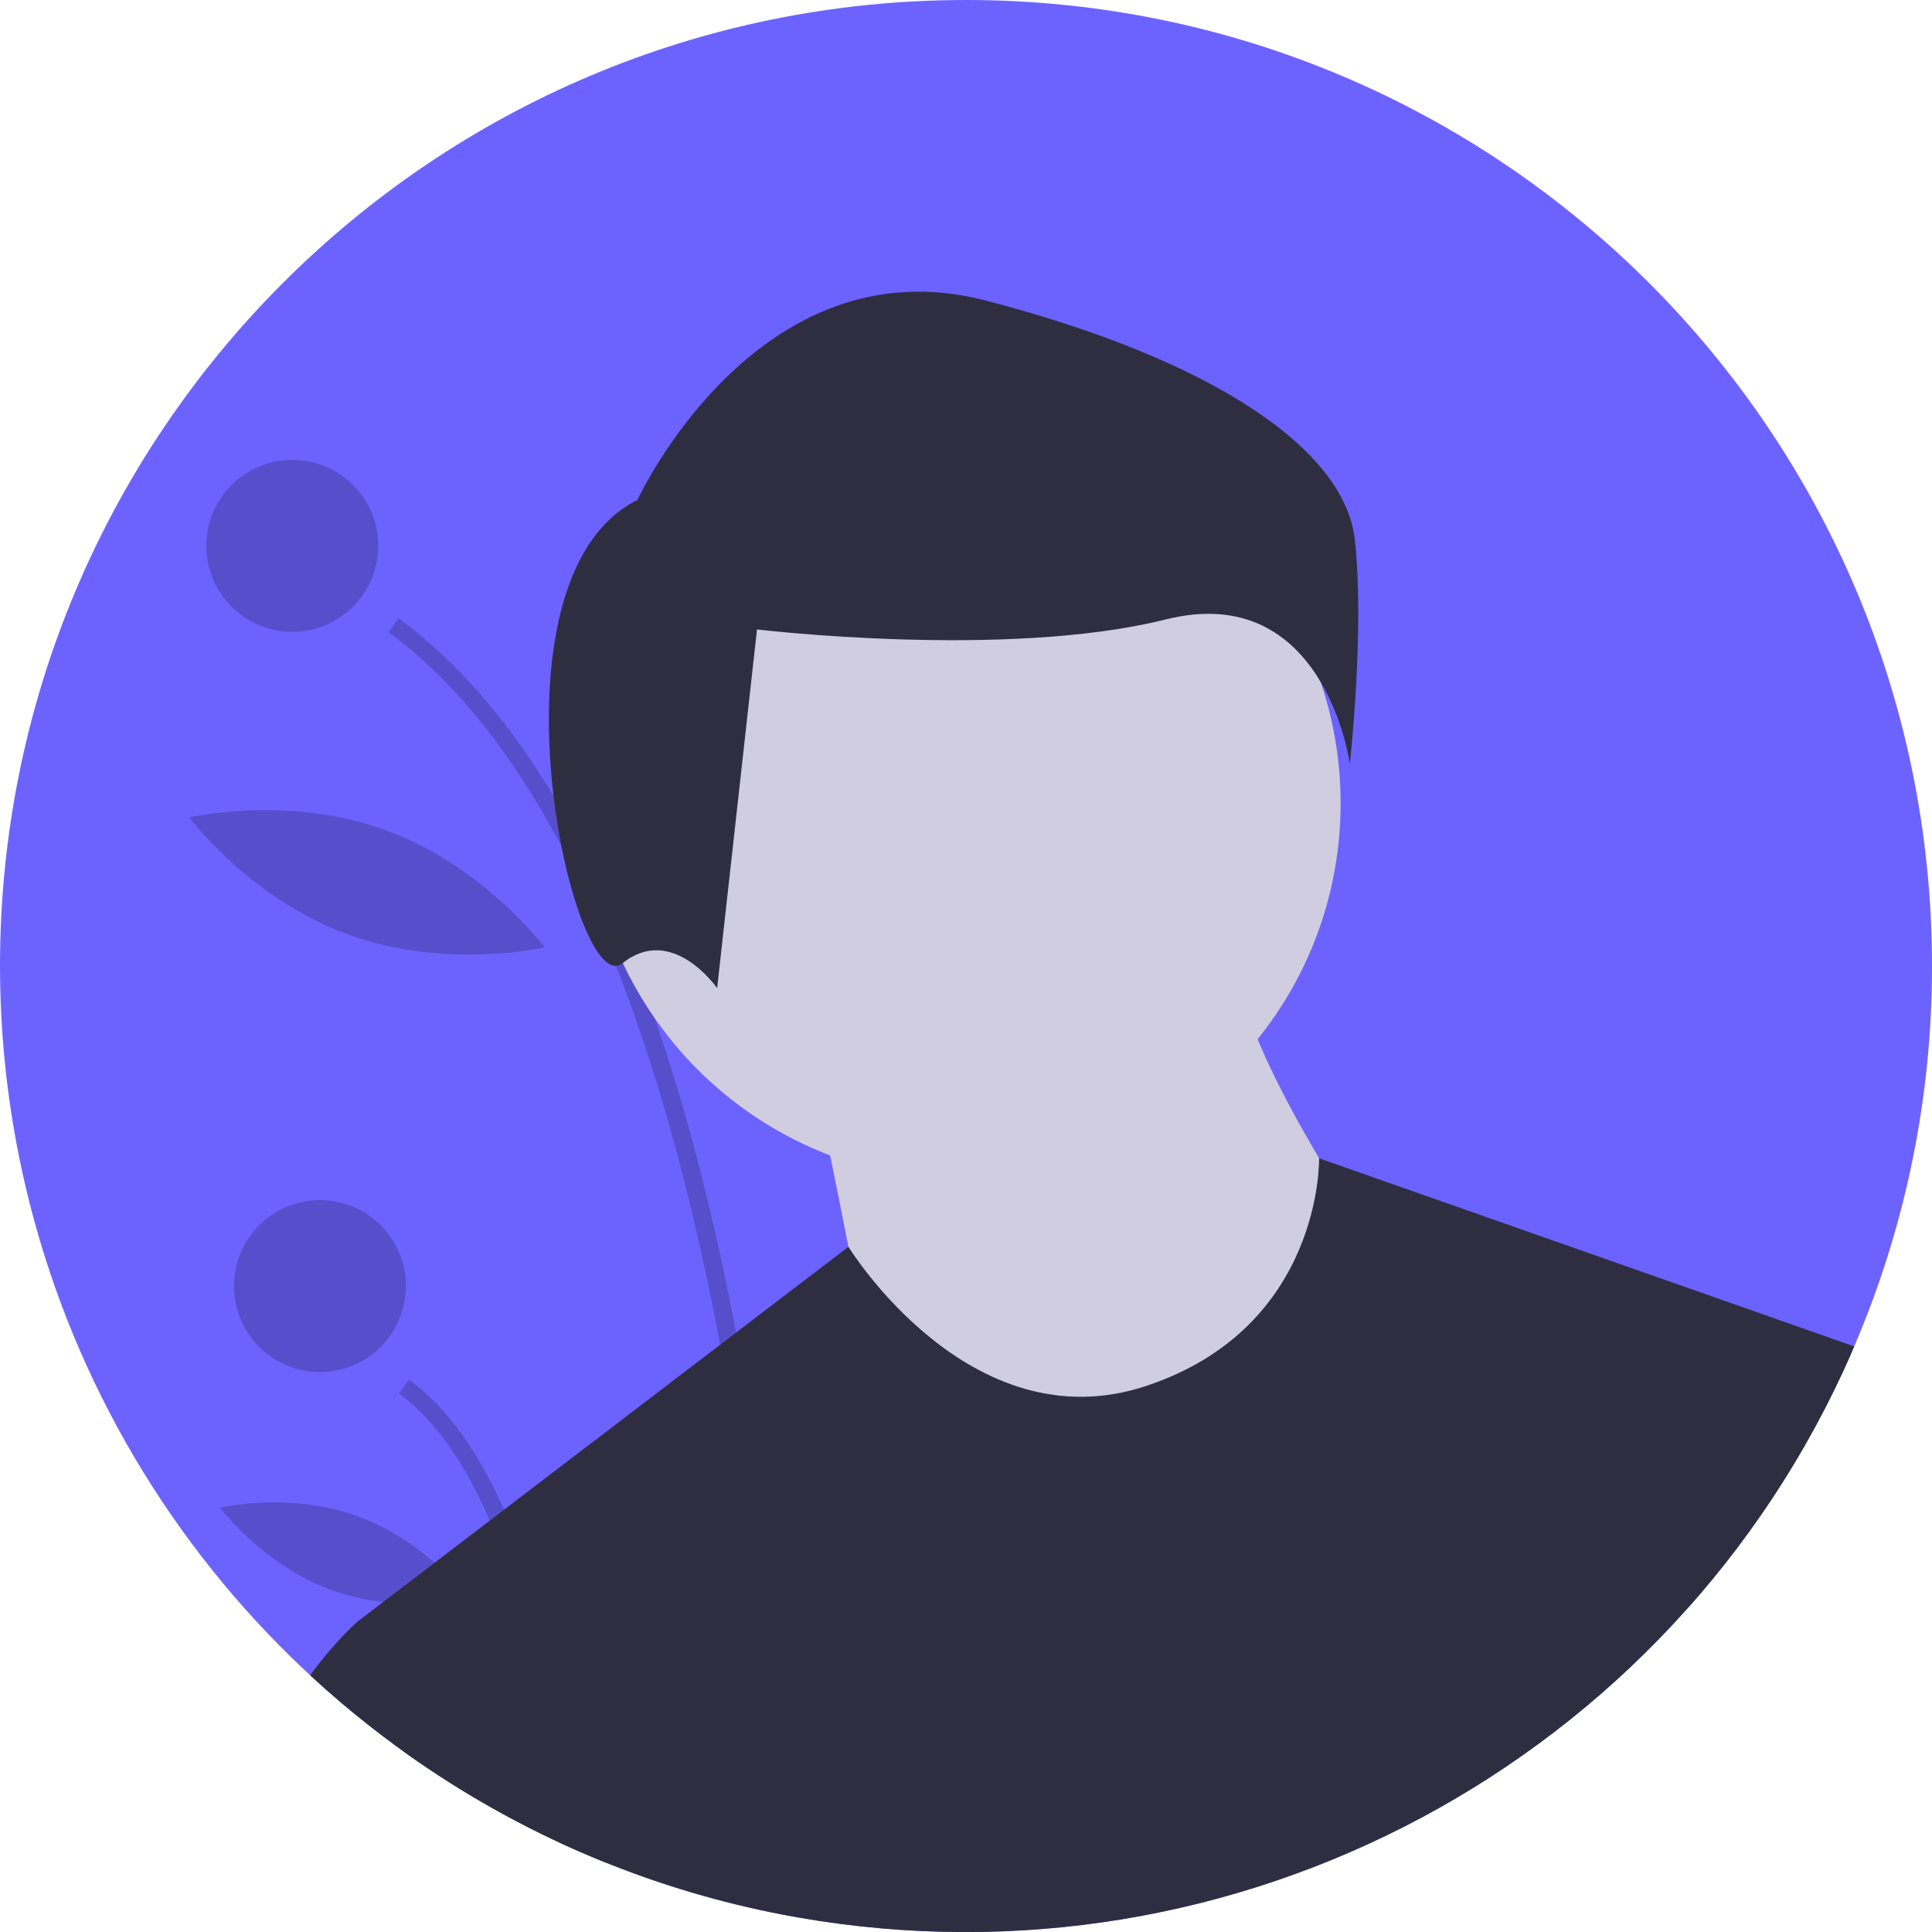
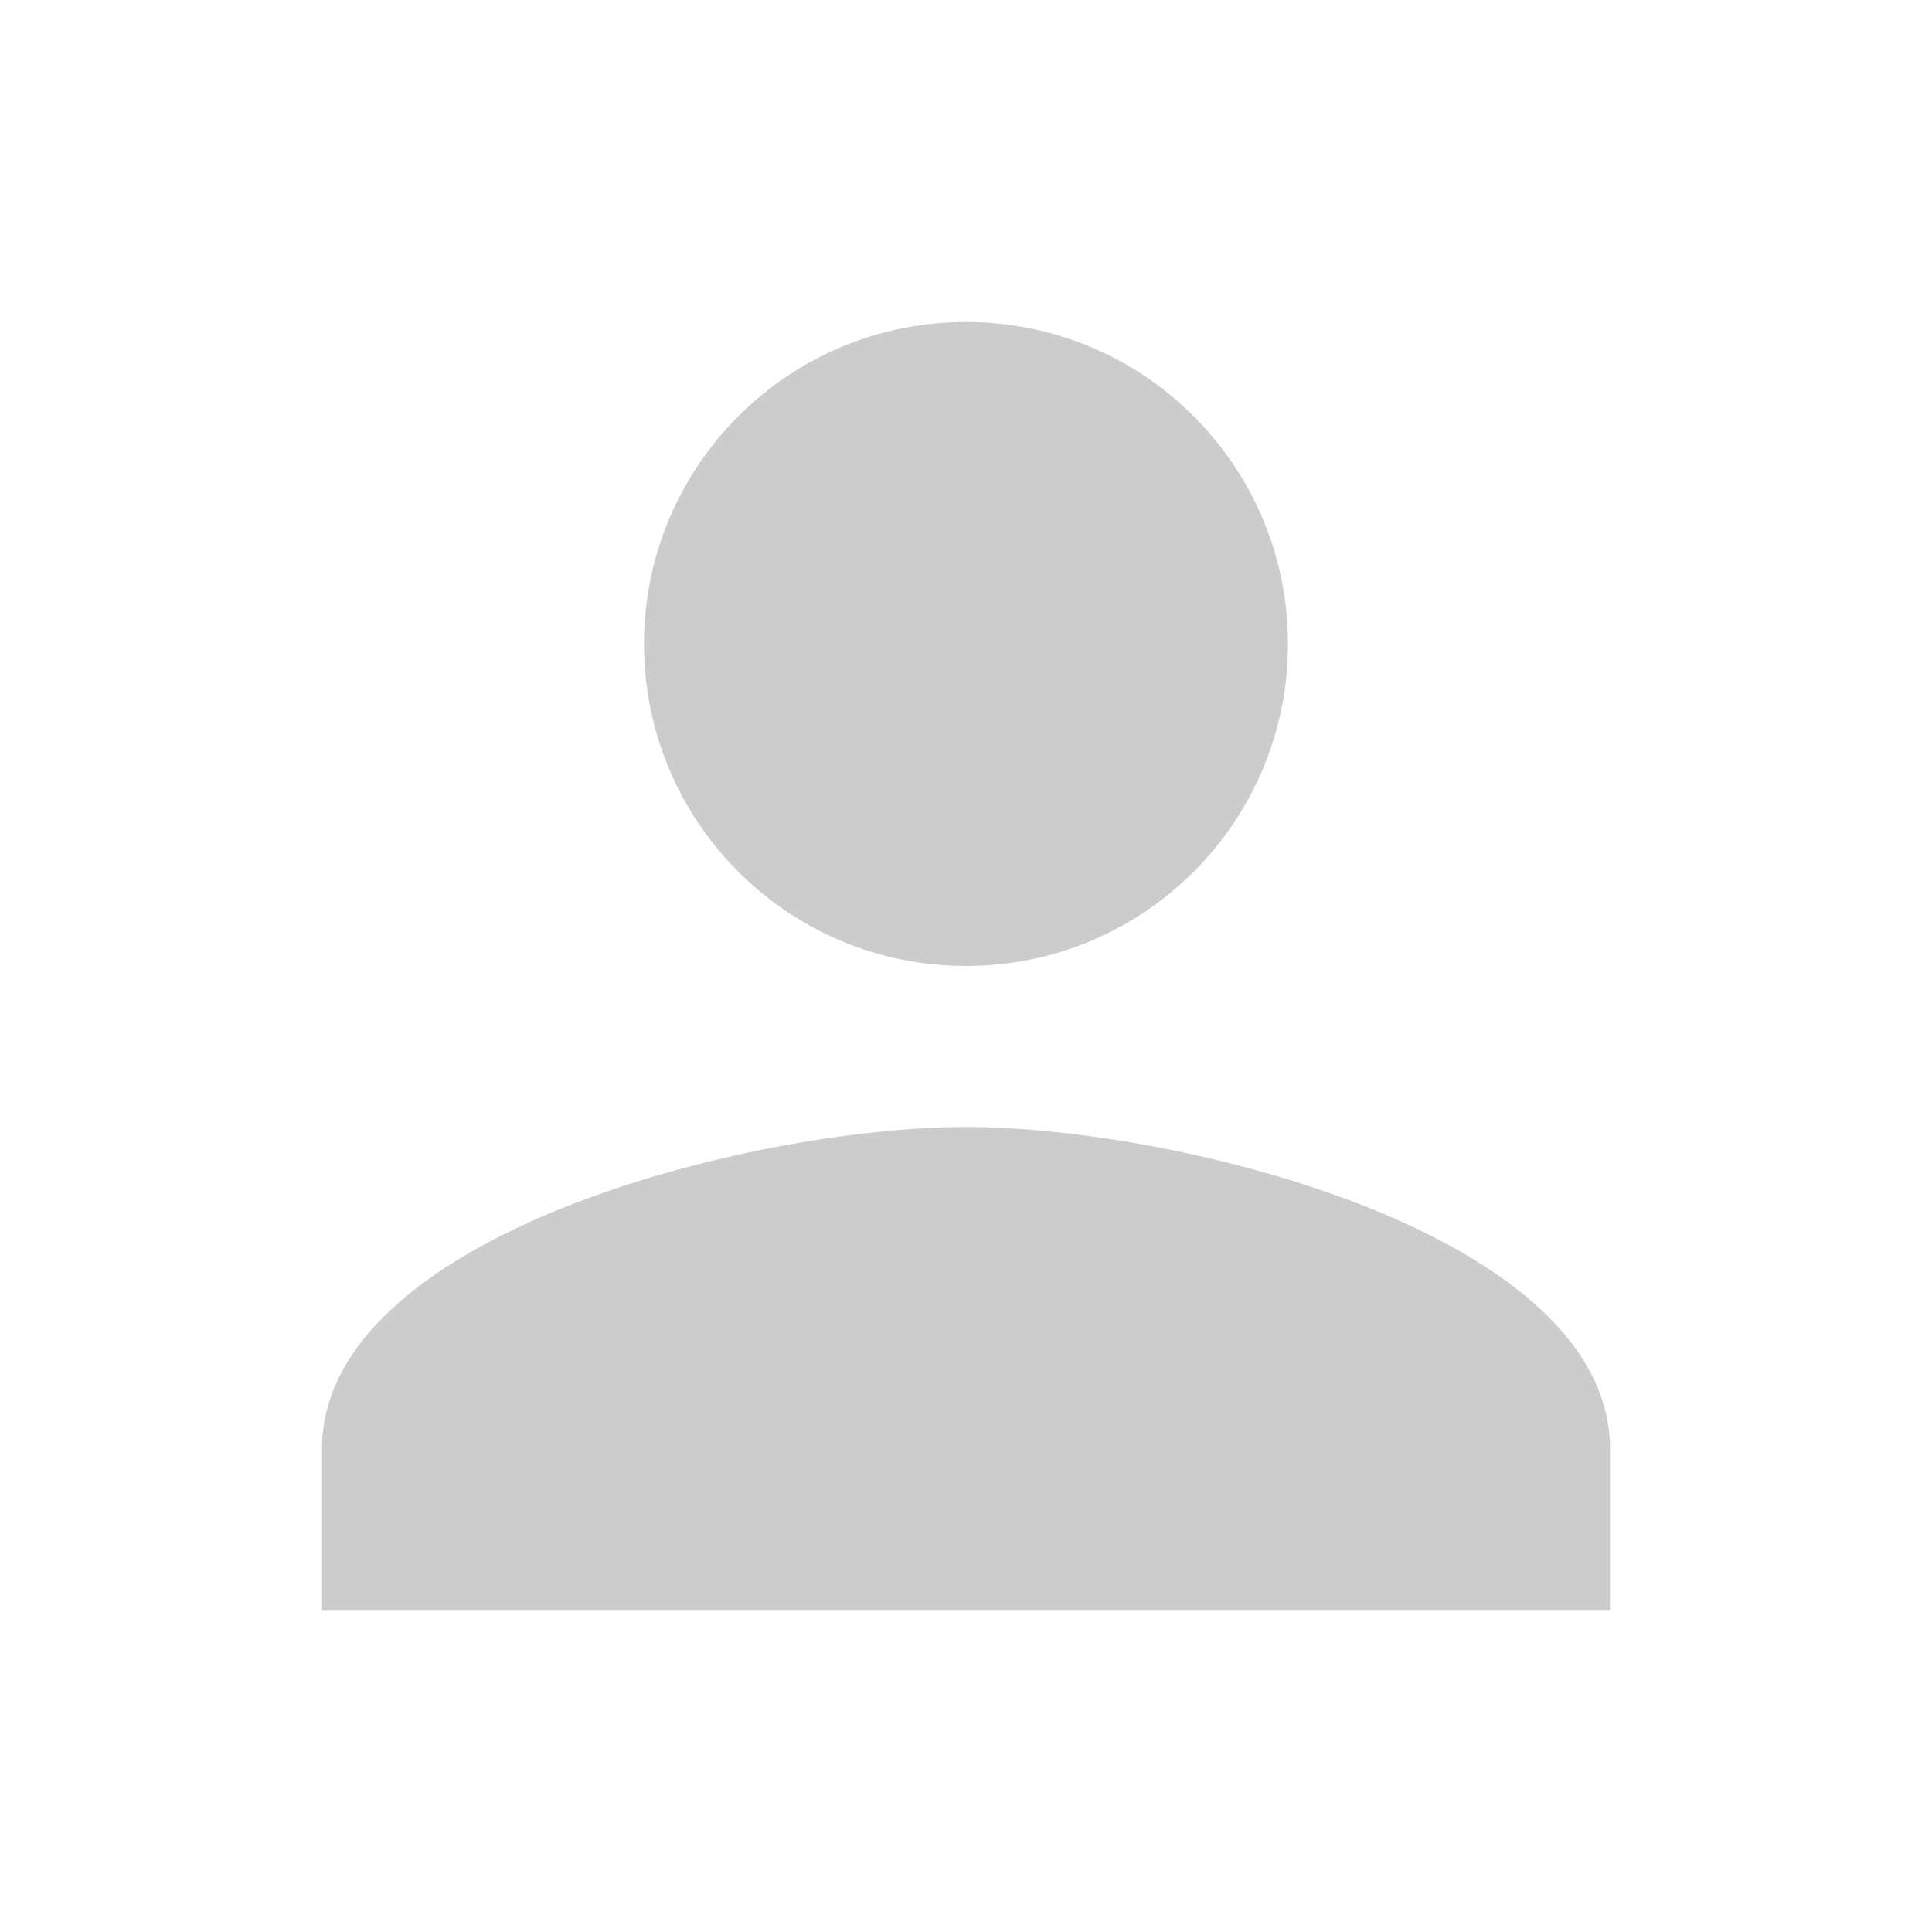
- <svg xmlns="http://www.w3.org/2000/svg" id="e59edb86-a3bc-4694-8aac-31e565ca5cfc" data-name="Layer 1" width="676" height="676" viewBox="0 0 676 676">
-   <path d="M938,450a336.852,336.852,0,0,1-27.22,133.1L909.66,585.68A338.559,338.559,0,0,1,541.35,782.93q-3.045-.54-6.08-1.12a334.981,334.981,0,0,1-61.14-18.03q-4.815-1.935-9.56-4.01c-2.16-.94-4.32-1.91-6.46-2.91A338.414,338.414,0,0,1,262,450c0-186.67,151.33-338,338-338S938,263.33,938,450Z" transform="translate(-262 -112)" fill="#6c63ff" />
-   <path d="M541.35,782.93q-3.045-.54-6.08-1.12c-1.32-38.31-5.85-116.94-21.3-199.29C505.52,537.45,493.79,491.25,477.52,449.95a412.604,412.604,0,0,0-19.07-41.84c-16.44-31.05-36.38-57.19-60.56-74.9l3.56-4.86q30.165,22.11,54.22,62.08,7.215,11.97,13.86,25.54,7.125,14.52,13.59,30.83,4.125,10.38,7.97,21.48,16.74,48.195,28.46,109.98,2.595,13.65,4.94,27.97C536.6,680.2,540.25,748.59,541.35,782.93Z" transform="translate(-262 -112)" opacity="0.2" />
-   <path d="M464.57,759.77c-2.16-.94-4.32-1.91-6.46-2.91-2.09-22.7-5.93-50.86-12.95-77.59A254.557,254.557,0,0,0,433.35,644.07c-8.01-18.75-18.38-34.69-31.79-44.52l3.56-4.85c14.04,10.28,24.87,26.53,33.24,45.54,9.43,21.42,15.72,46.35,19.91,70.17C461.38,728.1,463.34,745.19,464.57,759.77Z" transform="translate(-262 -112)" opacity="0.2" />
-   <circle cx="102.262" cy="190.982" r="30.089" opacity="0.2" />
-   <circle cx="111.951" cy="449.991" r="30.089" opacity="0.2" />
-   <path d="M483.714,353.521c-6.38,35.997,7.705,68.592,7.705,68.592s24.43-25.768,30.81-61.766-7.705-68.592-7.705-68.592S490.095,317.524,483.714,353.521Z" transform="translate(-262 -112)" opacity="0.2" />
-   <path d="M383.718,438.971c34.335,12.555,68.837,4.498,68.837,4.498s-21.166-28.413-55.501-40.968-68.837-4.498-68.837-4.498S349.383,426.416,383.718,438.971Z" transform="translate(-262 -112)" opacity="0.2" />
-   <path d="M377.895,668.333c24.066,8.8,48.283,3.059,48.283,3.059S411.377,651.384,387.311,642.584s-48.283-3.059-48.283-3.059S353.829,659.533,377.895,668.333Z" transform="translate(-262 -112)" opacity="0.2" />
-   <circle cx="337.306" cy="281.079" r="131.77" fill="#d0cde1" />
-   <path d="M547.833,493.965s16.471,78.239,16.471,86.474,78.239,45.296,78.239,45.296L712.546,613.382,737.253,539.261s-41.178-61.767-41.178-86.474Z" transform="translate(-262 -112)" fill="#d0cde1" />
-   <path d="M910.78,583.1,909.66,585.68A338.559,338.559,0,0,1,541.35,782.93q-3.045-.54-6.08-1.12a334.981,334.981,0,0,1-61.14-18.03q-4.815-1.935-9.56-4.01c-2.16-.94-4.32-1.91-6.46-2.91a337.593,337.593,0,0,1-55.25-32.28l-15.62-45.31,8.78-6.7,18.06-13.79,19.27-14.71,5.01-3.83,75.61-57.72,5.58-4.26,39.3-30,.01-.01s42.5,69.25,104.27,48.66,60.42-79.63,60.42-79.63Z" transform="translate(-262 -112)" fill="#2f2e41" />
-   <path d="M485.035,286.916s41.837-90.646,122.023-69.728,125.51,52.296,128.996,83.673-1.743,78.443-1.743,78.443-8.716-64.498-64.498-50.552-142.941,3.486-142.941,3.486L512.926,457.748s-15.689-22.661-33.121-8.716S429.253,314.807,485.035,286.916Z" transform="translate(-262 -112)" fill="#2f2e41" />
-   <path d="M474.13,763.78q-4.815-1.935-9.56-4.01c-2.16-.94-4.32-1.91-6.46-2.91a338.835,338.835,0,0,1-87.59-58.7c9.19-12.52,16.72-18.89,16.72-18.89h61.77l9.26,31.14Z" transform="translate(-262 -112)" fill="#2f2e41" />
-   <path d="M856.67,576.32l52.99,9.36A337.944,337.944,0,0,1,852.9,674.25Z" transform="translate(-262 -112)" fill="#2f2e41" />
+ <svg xmlns="http://www.w3.org/2000/svg" viewBox="0 0 24 24" fill="#CCCCCC">
+   <path d="M12 12c2.21 0 4-1.79 4-4s-1.79-4-4-4-4 1.79-4 4 1.79 4 4 4zm0 2c-2.67 0-8 1.34-8 4v2h16v-2c0-2.66-5.33-4-8-4z" />
</svg>
